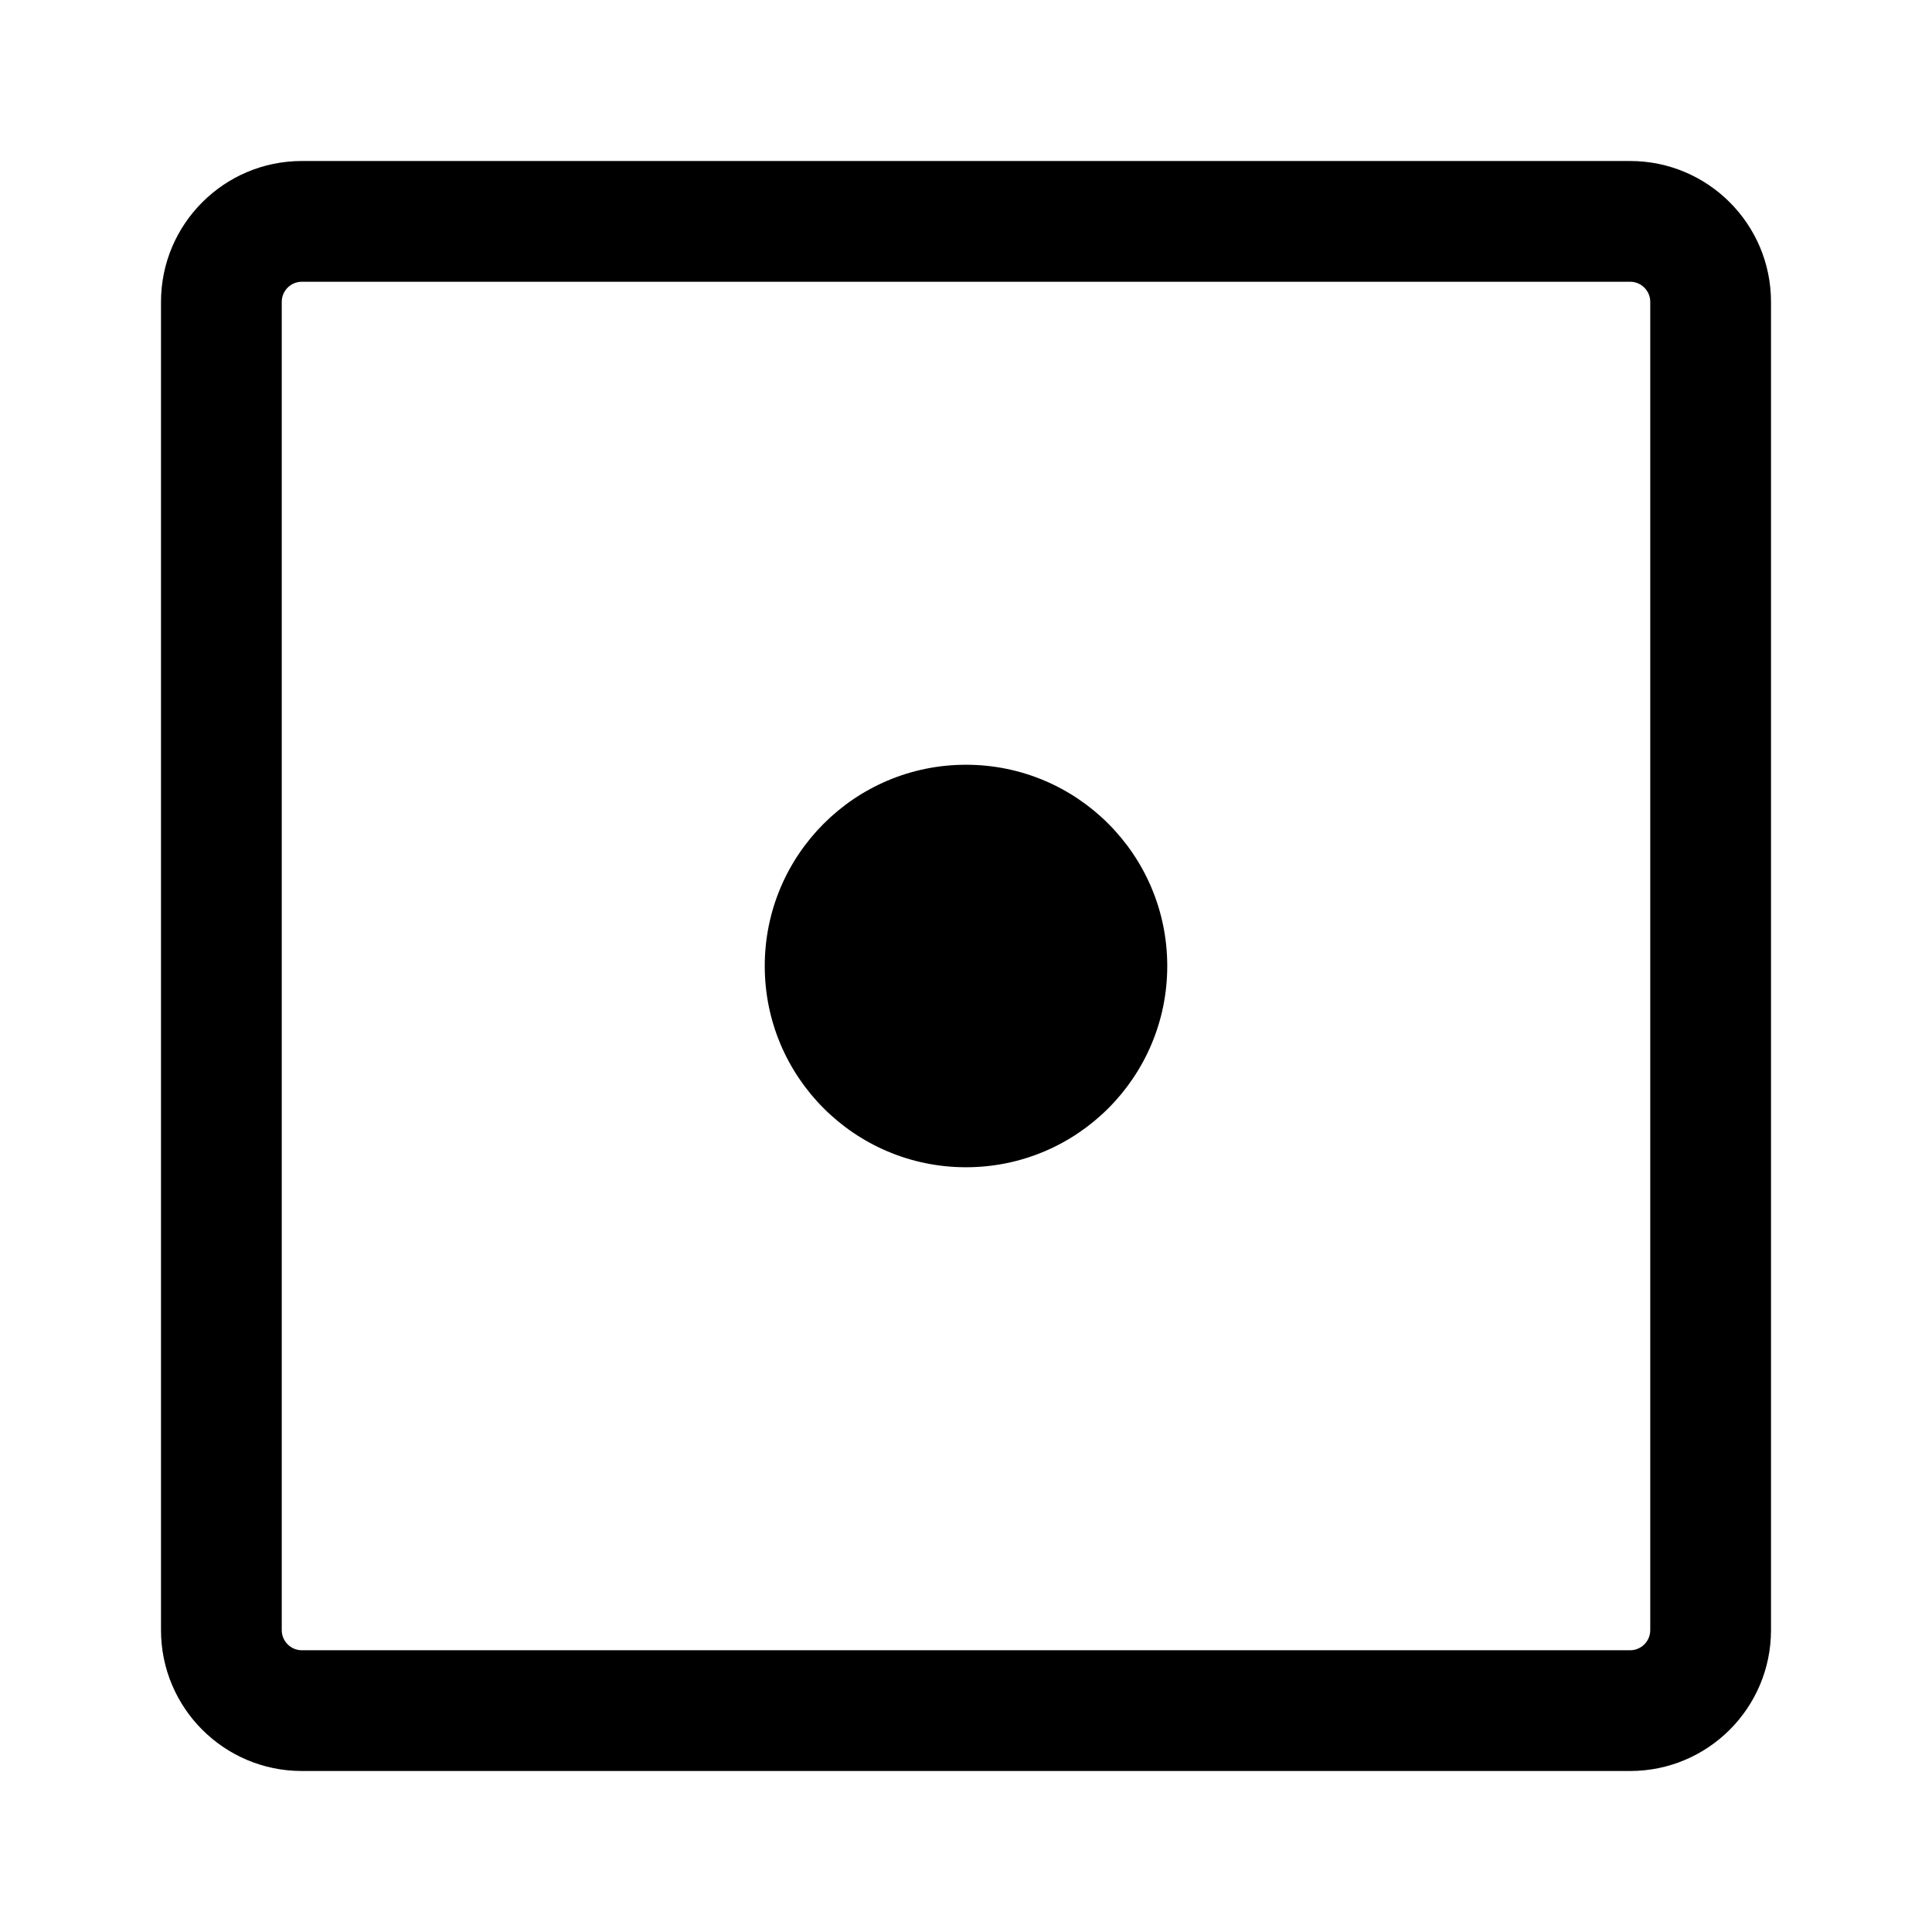
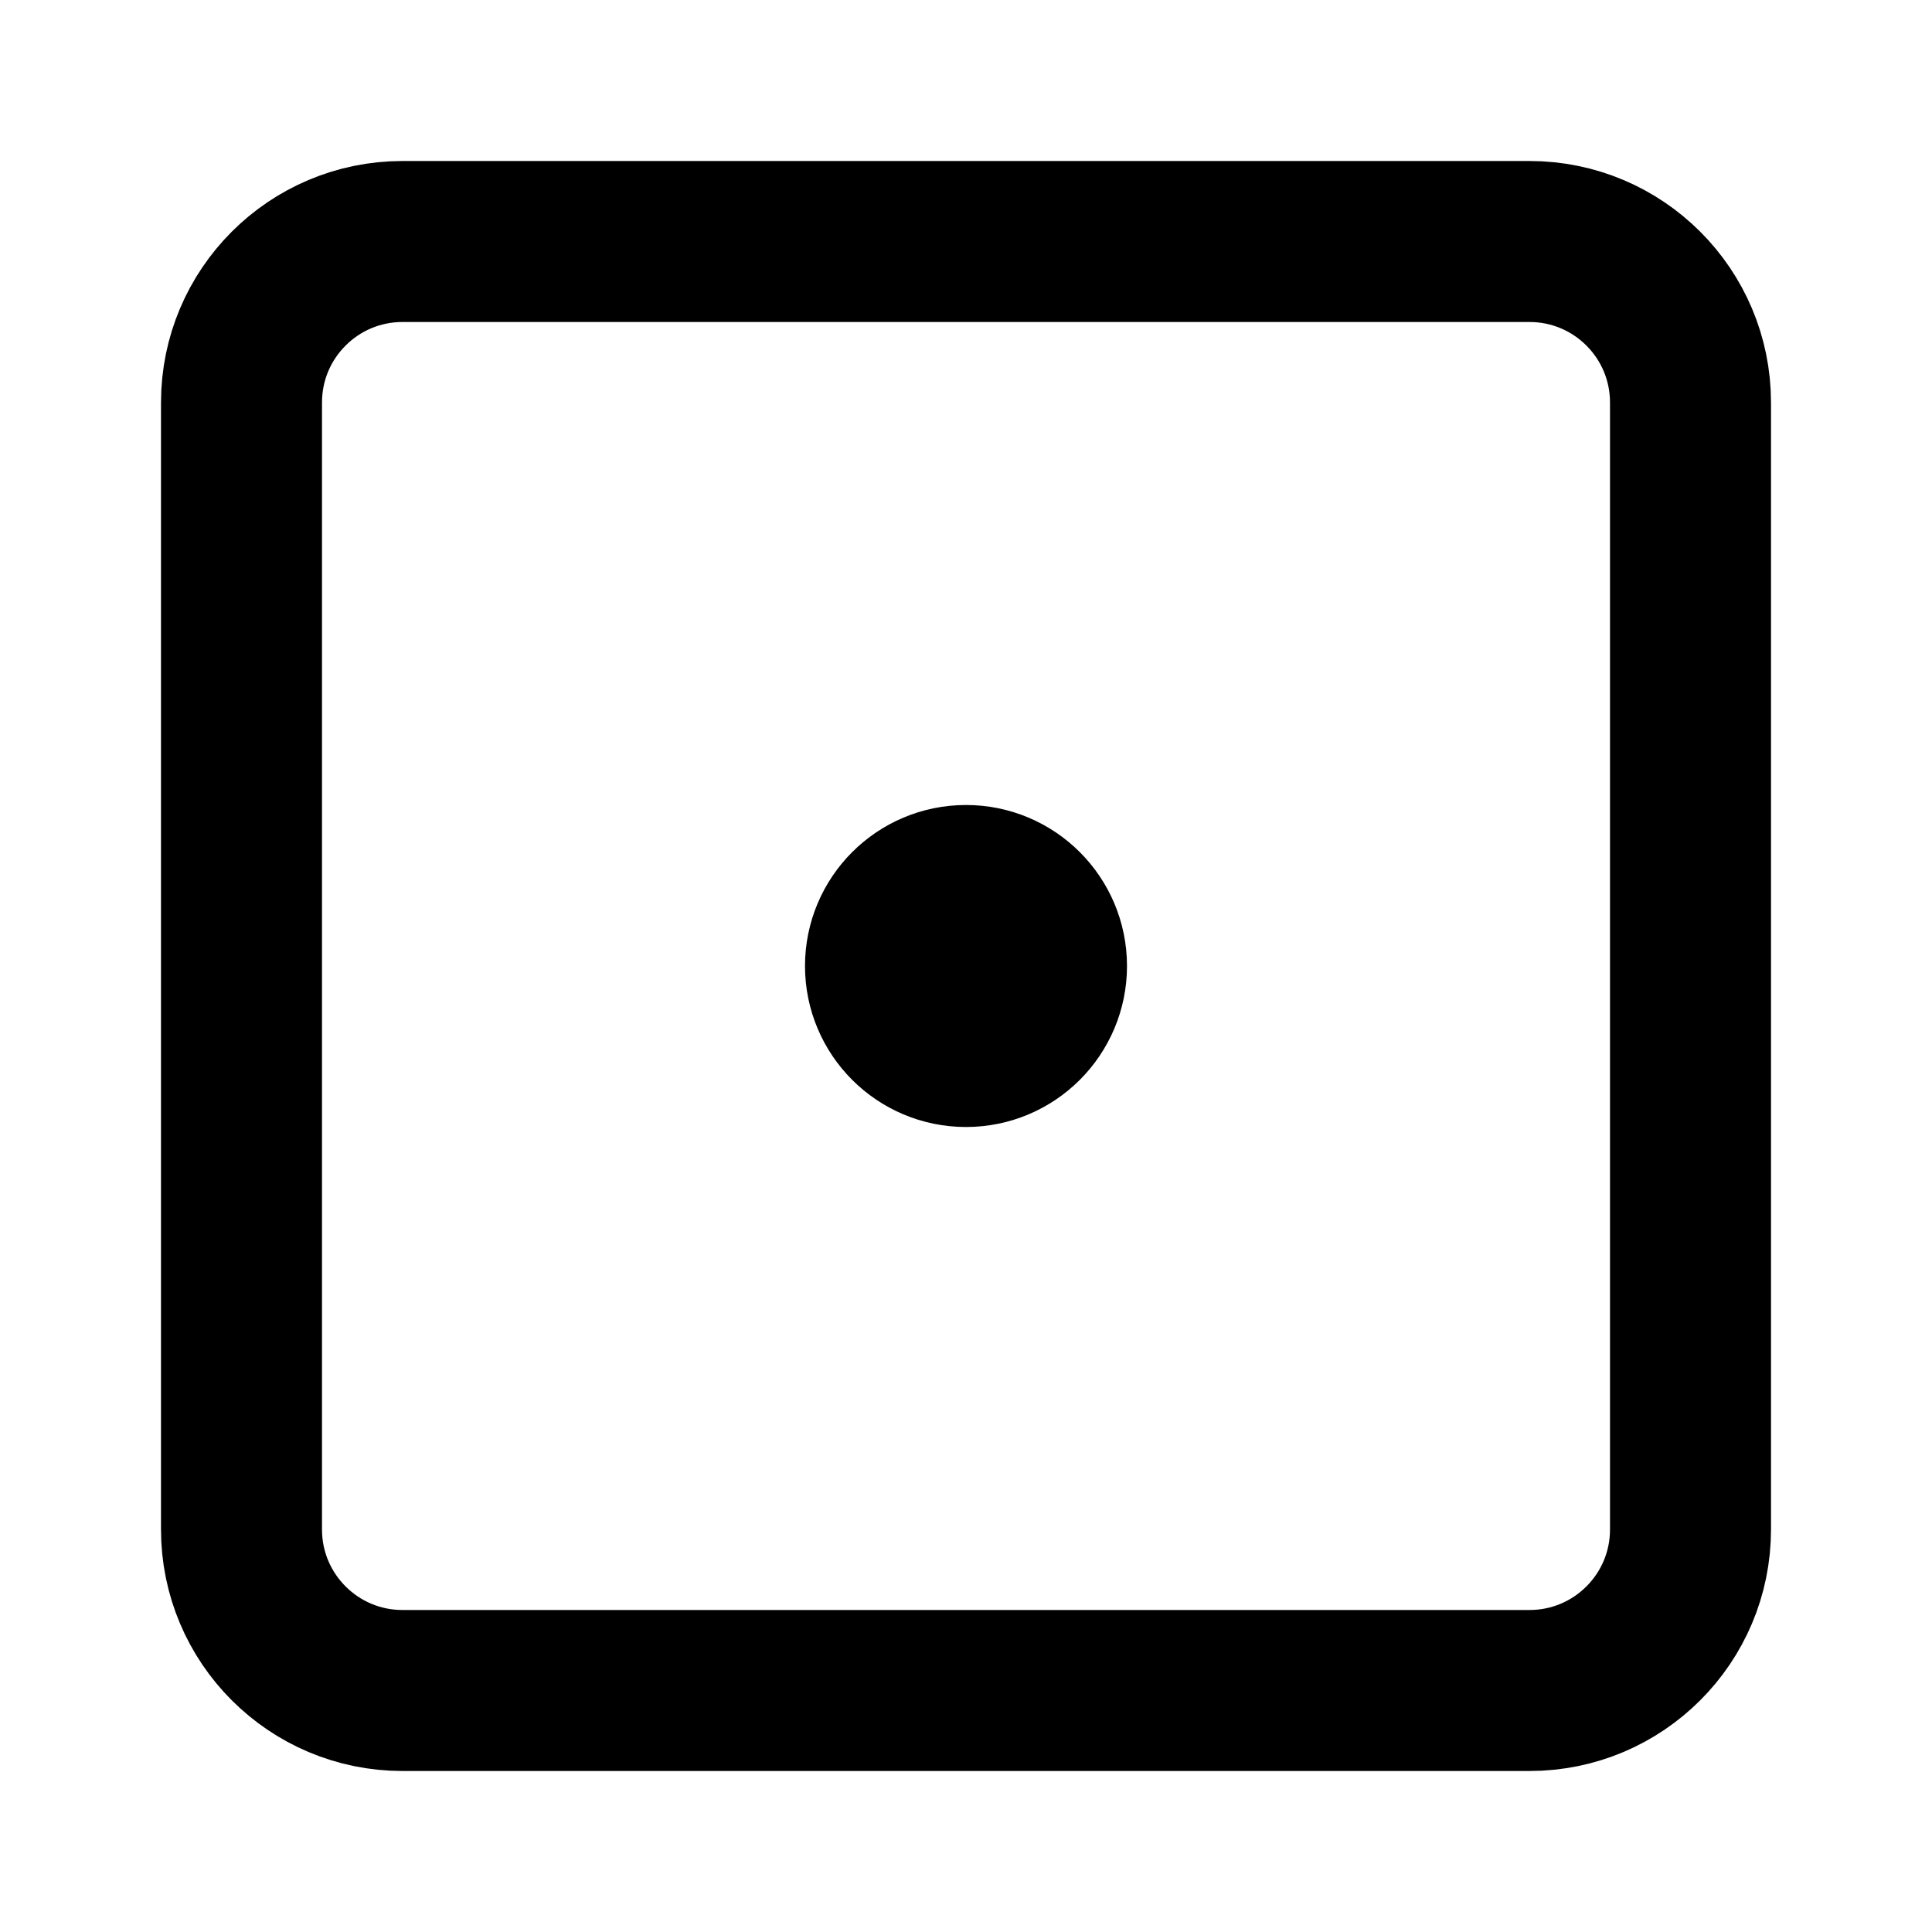
- <svg xmlns="http://www.w3.org/2000/svg" width="24" height="24" viewBox="0 0 24 24" fill="#000000">
-   <path d="M2 3.75C2 2.784 2.784 2 3.75 2h16.5c.966 0 1.75.784 1.75 1.75v16.5A1.75 1.75 0 0 1 20.25 22H3.75A1.75 1.75 0 0 1 2 20.25V3.75Zm1.75-.25a.25.25 0 0 0-.25.25v16.5c0 .138.112.25.25.25h16.5a.25.25 0 0 0 .25-.25V3.75a.25.25 0 0 0-.25-.25H3.75Z" />
-   <path d="M14.5 12a2.5 2.5 0 1 1-5 0 2.5 2.5 0 0 1 5 0Z" />
+ <svg xmlns="http://www.w3.org/2000/svg" width="24" height="24" viewBox="0 0 24 24" fill="none" stroke="#000000" stroke-width="2" stroke-linecap="round" stroke-linejoin="round">
+   <rect width="18" height="18" x="3" y="3" rx="2" />
+   <circle cx="12" cy="12" r="1" />
</svg>
